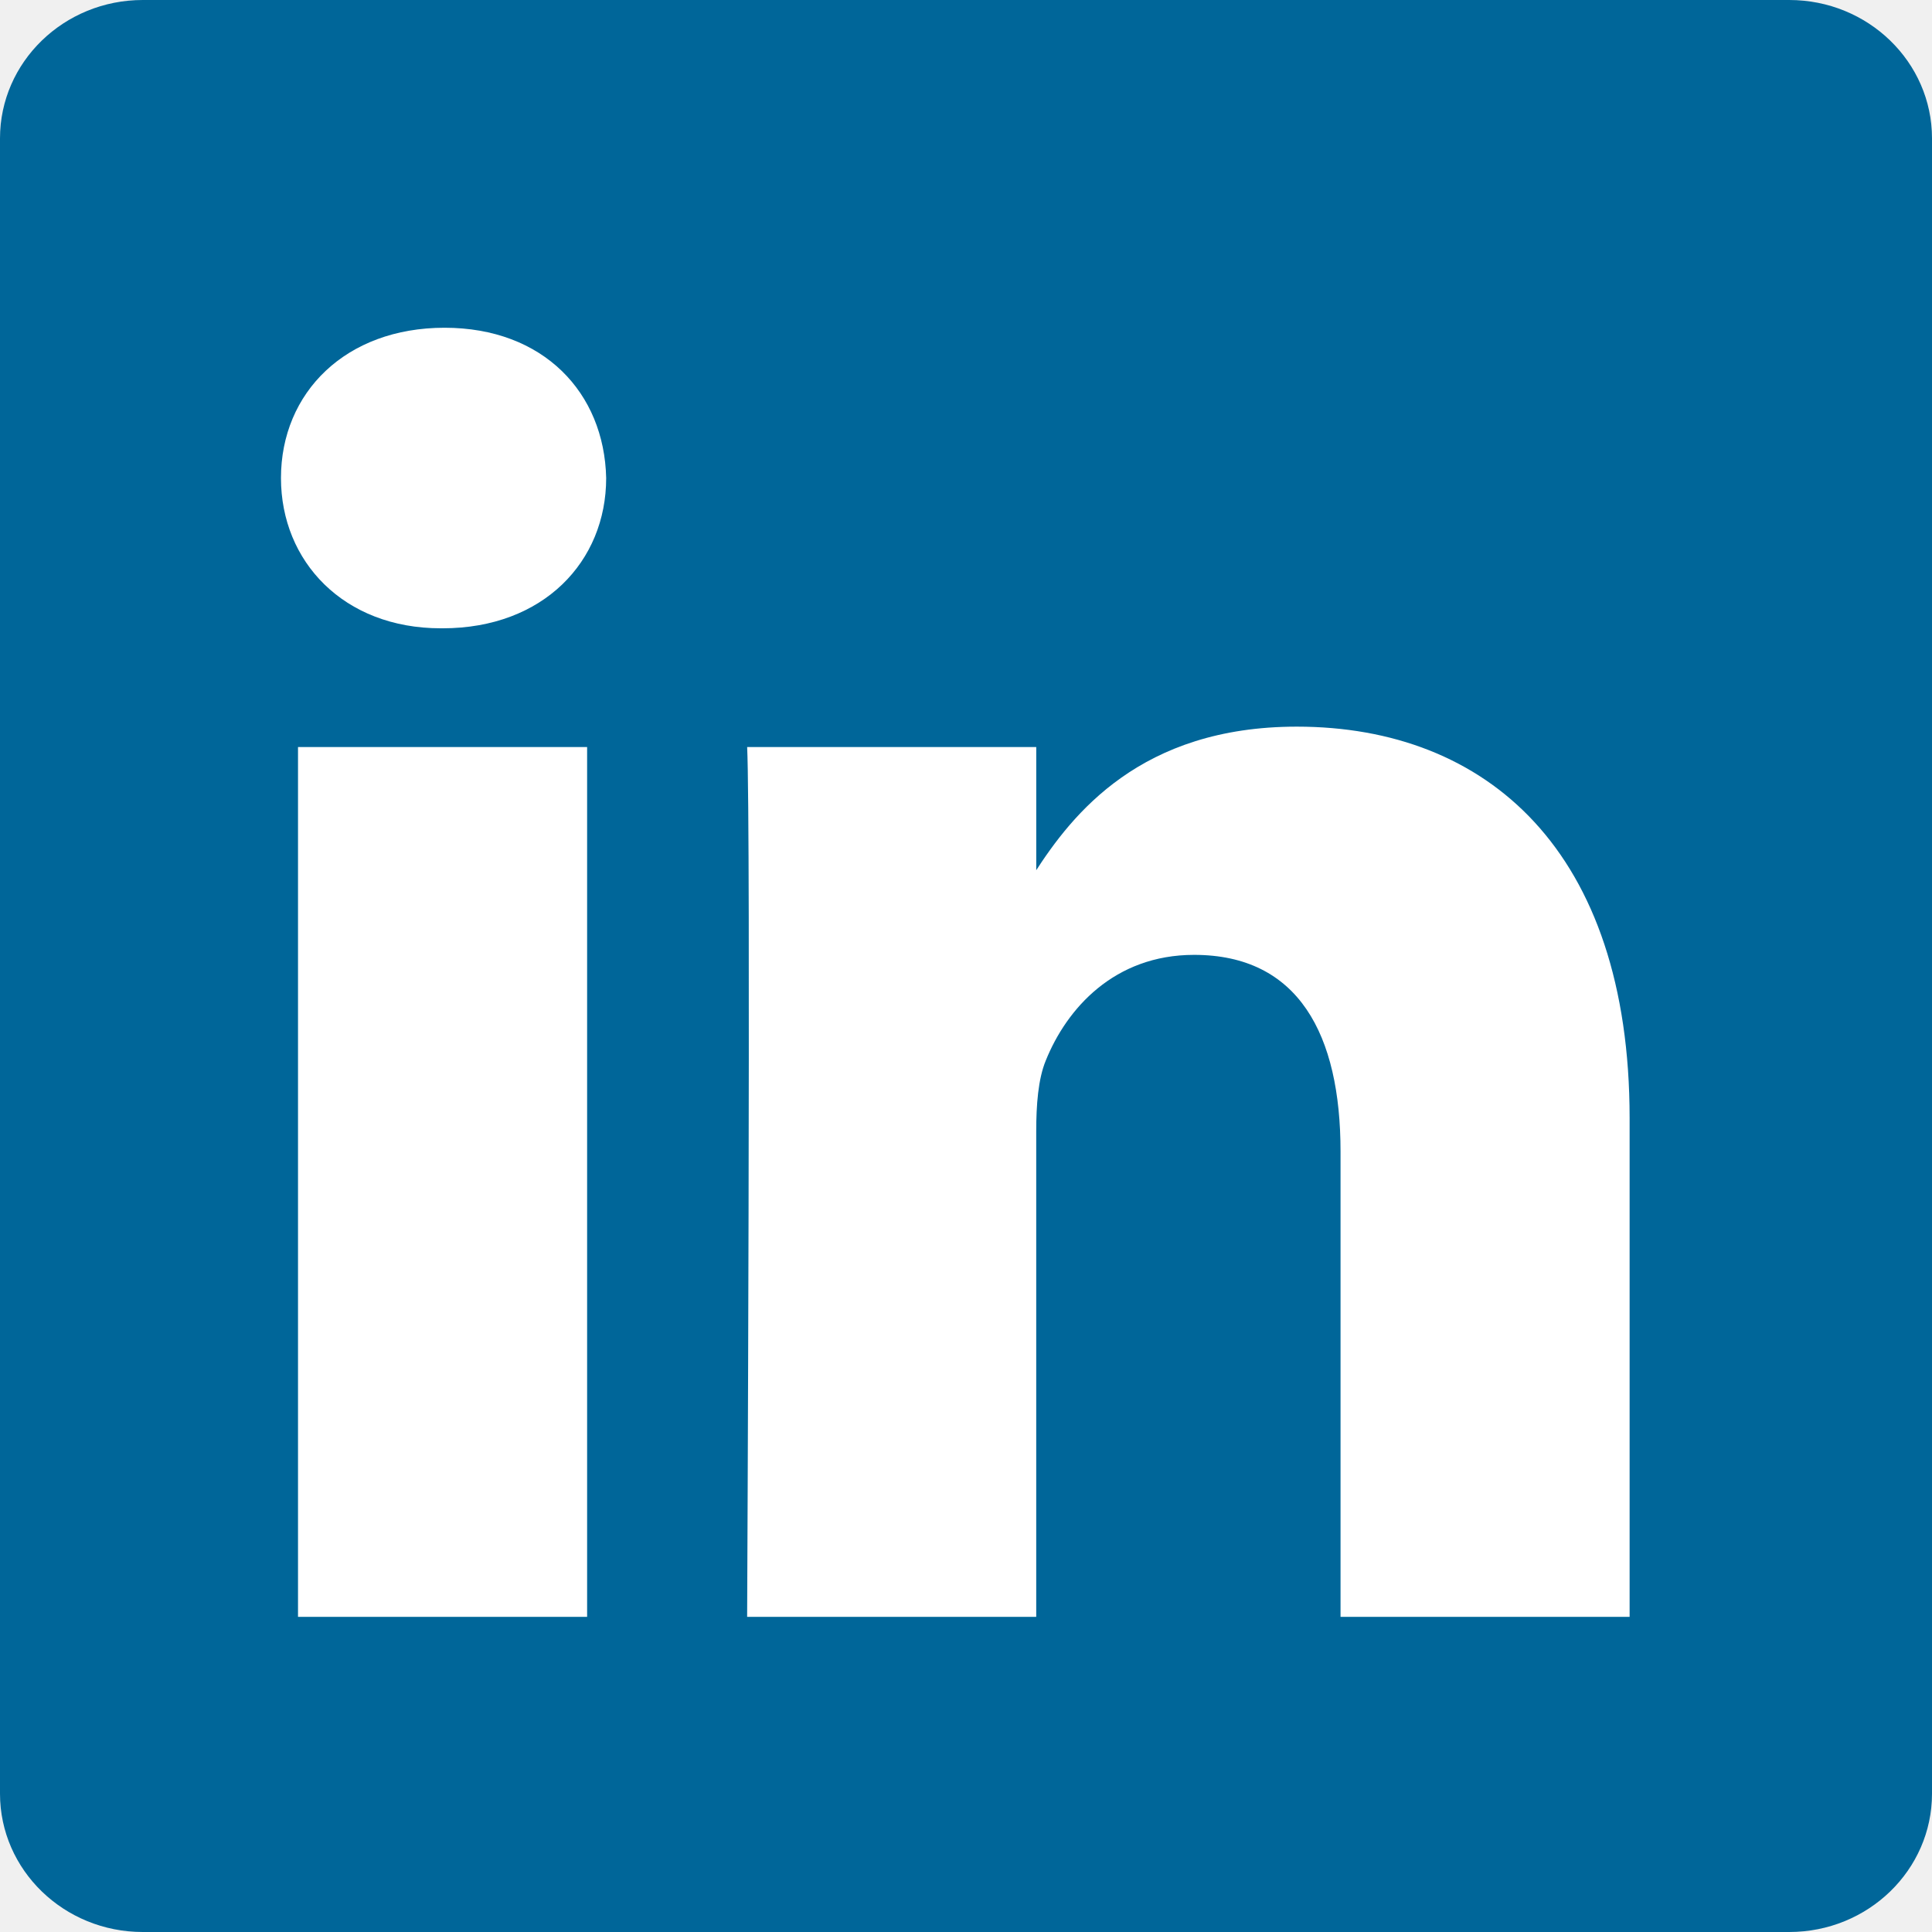
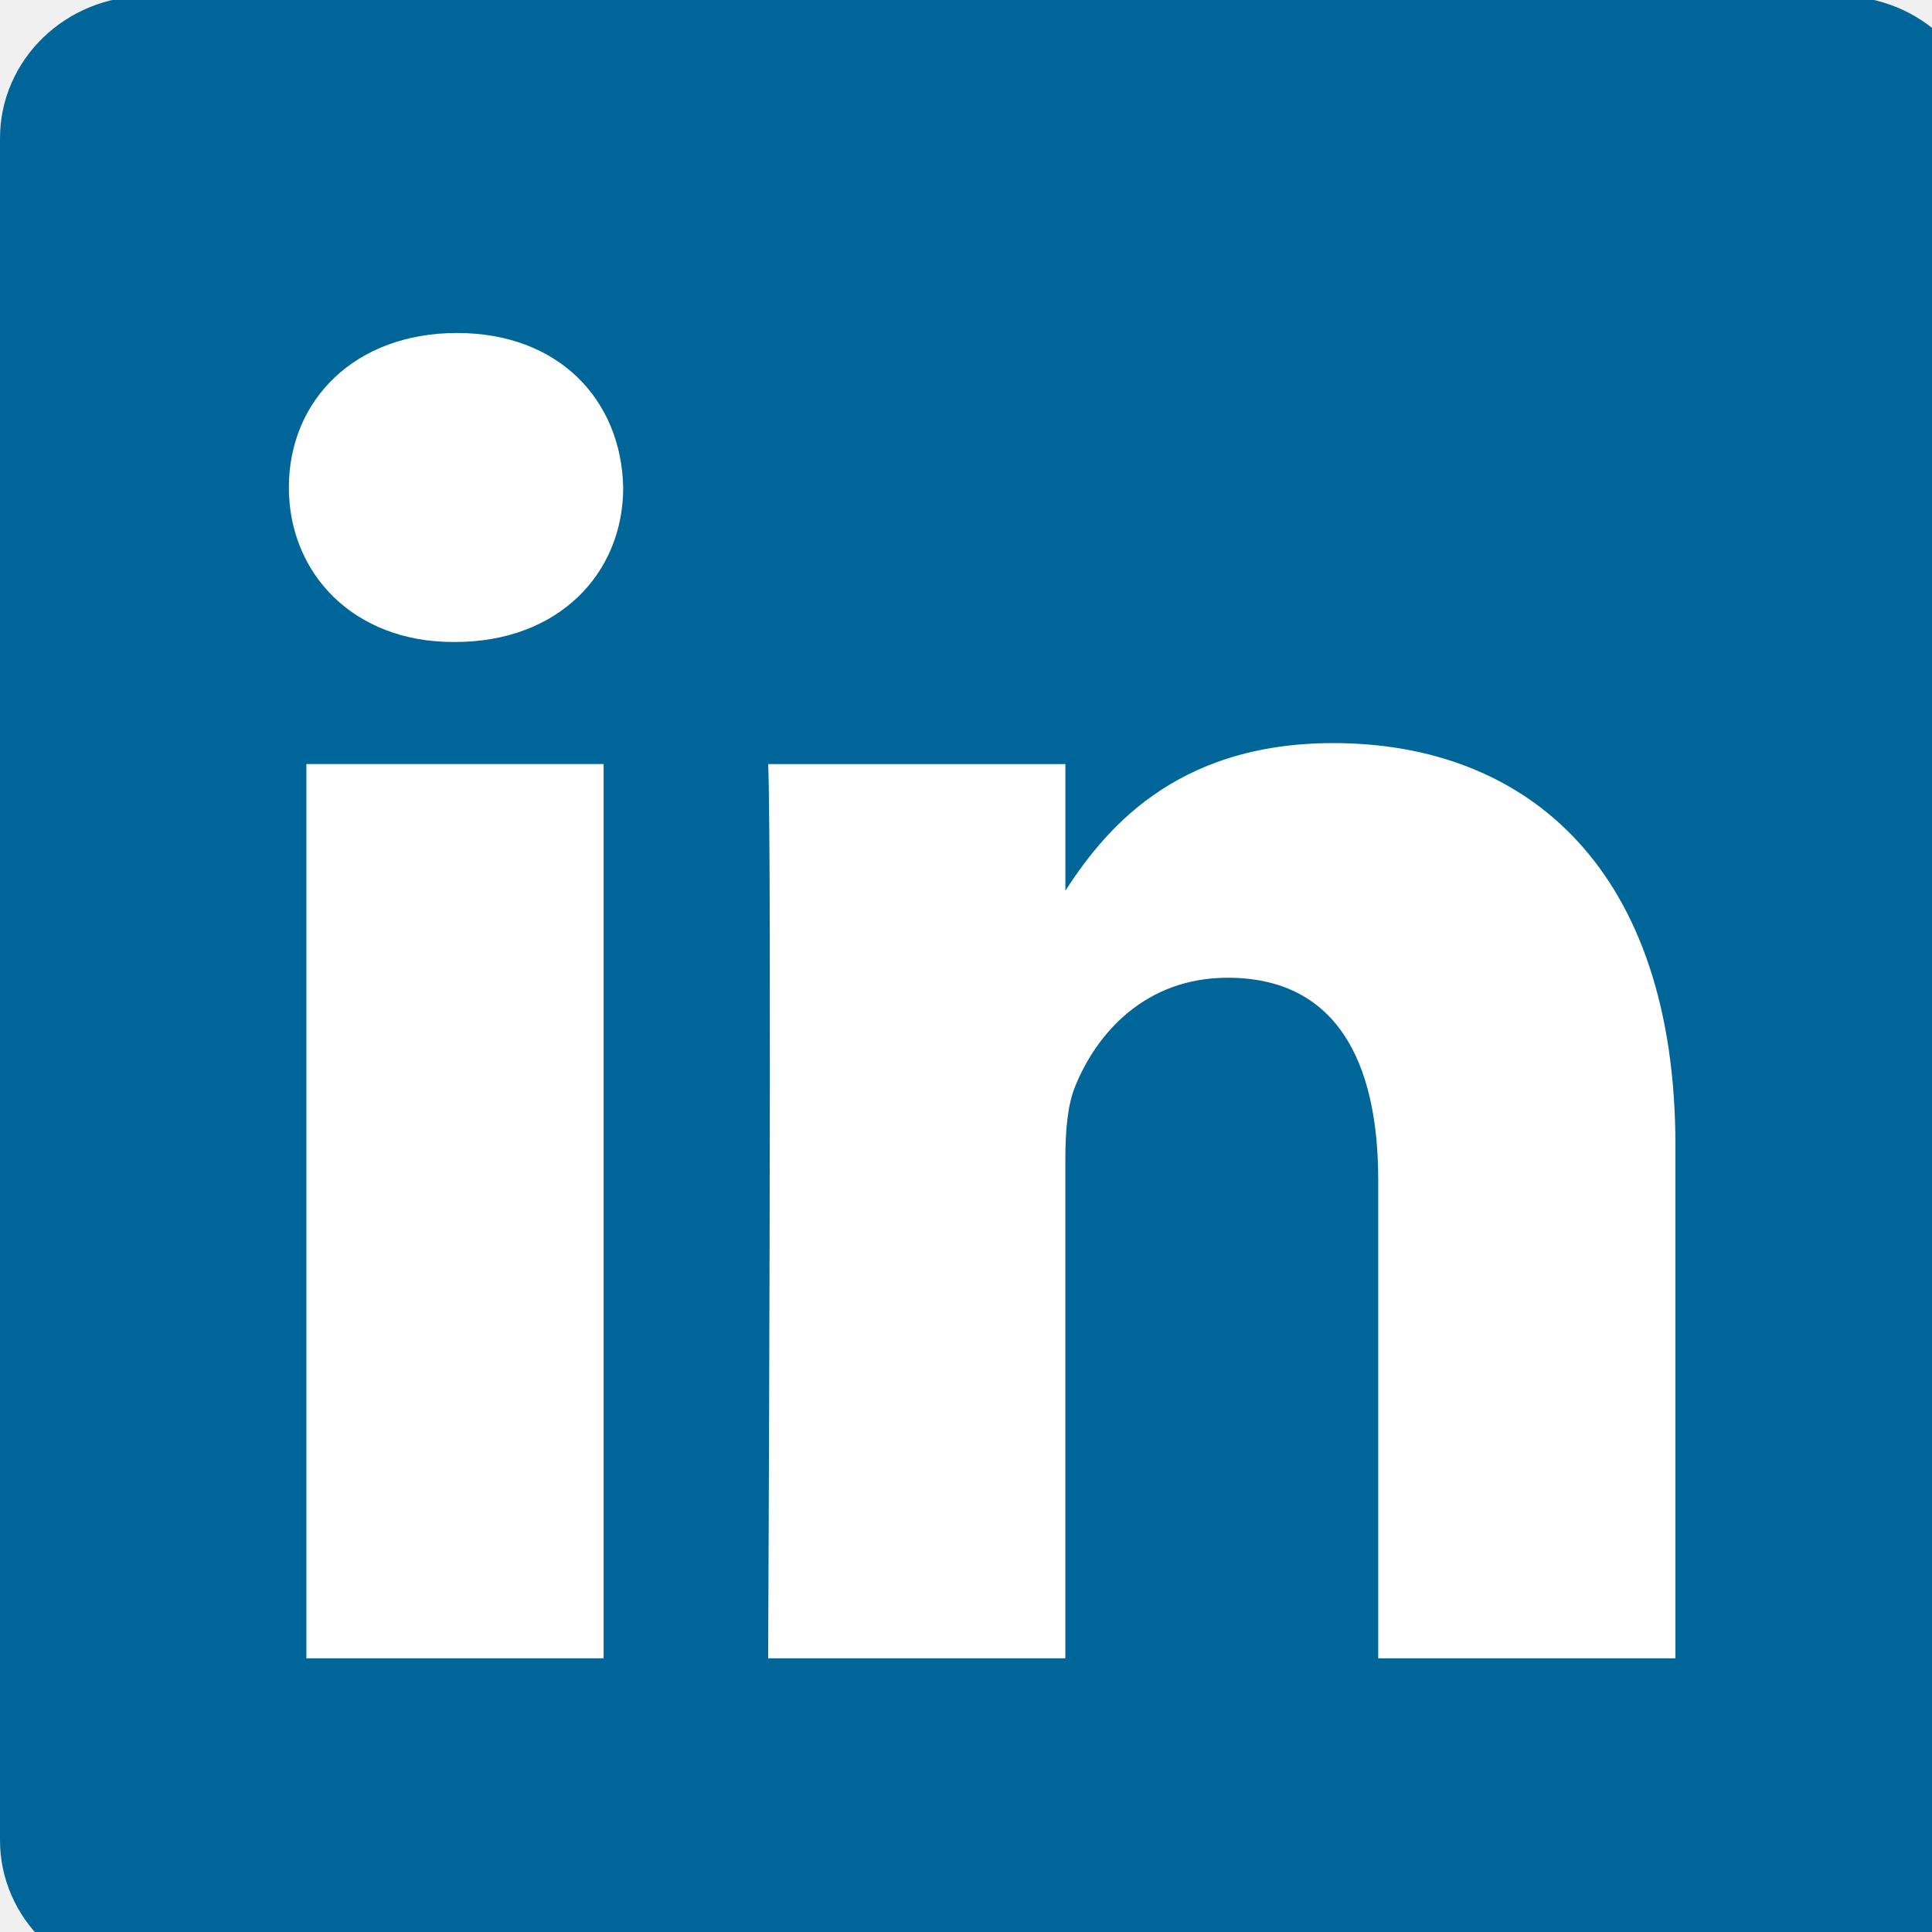
- <svg xmlns="http://www.w3.org/2000/svg" id="svg8" version="1.1" viewBox="0 0 27.759 27.648" width="270" height="270">
+ <svg xmlns="http://www.w3.org/2000/svg" height="270" width="270" viewBox="0 0 27 27" version="1.1" id="svg8">
  <defs id="defs12" />
-   <g transform="matrix(0.1084337,0,0,0.1084337,0,-0.055518)" id="g6" fill="none">
-     <path id="path2" fill="#006699" d="M 0,18.338 C 0,8.216 8.474,0 18.92,0 H 237.08 C 247.53,0 256,8.216 256,18.338 V 237.665 C 256,247.79 247.53,256 237.08,256 H 18.92 C 8.475,256 0,247.791 0,237.668 V 18.335 Z" />
-     <path id="path4" fill="#ffffff" d="M 77.796,214.238 V 98.986 H 39.488 V 214.238 H 77.8 Z M 58.65,83.253 c 13.356,0 21.671,-8.85 21.671,-19.91 -0.25,-11.312 -8.315,-19.915 -21.417,-19.915 -13.111,0 -21.674,8.603 -21.674,19.914 0,11.06 8.312,19.91 21.169,19.91 h 0.248 z M 99,214.238 h 38.305 v -64.355 c 0,-3.44 0.25,-6.889 1.262,-9.346 2.768,-6.885 9.071,-14.012 19.656,-14.012 13.858,0 19.405,10.568 19.405,26.063 v 61.65 h 38.304 v -66.082 c 0,-35.399 -18.896,-51.872 -44.099,-51.872 -20.663,0 -29.738,11.549 -34.78,19.415 h 0.255 V 98.99 H 99.002 c 0.5,10.812 -0.003,115.252 -0.003,115.252 z" />
+   <g fill="none" id="g6" transform="matrix(0.1084337,0,0,0.1084337,0,-0.055518)">
+     <path d="M 0,18.338 C 0,8.216 8.474,0 18.92,0 H 237.08 C 247.53,0 256,8.216 256,18.338 V 237.665 C 256,247.79 247.53,256 237.08,256 H 18.92 C 8.475,256 0,247.791 0,237.668 V 18.335 Z" fill="#006699" id="path2" />
+     <path d="M 77.796,214.238 V 98.986 H 39.488 V 214.238 H 77.8 Z M 58.65,83.253 c 13.356,0 21.671,-8.85 21.671,-19.91 -0.25,-11.312 -8.315,-19.915 -21.417,-19.915 -13.111,0 -21.674,8.603 -21.674,19.914 0,11.06 8.312,19.91 21.169,19.91 h 0.248 z M 99,214.238 h 38.305 v -64.355 c 0,-3.44 0.25,-6.889 1.262,-9.346 2.768,-6.885 9.071,-14.012 19.656,-14.012 13.858,0 19.405,10.568 19.405,26.063 v 61.65 h 38.304 v -66.082 c 0,-35.399 -18.896,-51.872 -44.099,-51.872 -20.663,0 -29.738,11.549 -34.78,19.415 h 0.255 V 98.99 H 99.002 c 0.5,10.812 -0.003,115.252 -0.003,115.252 z" fill="#ffffff" id="path4" />
  </g>
</svg>
